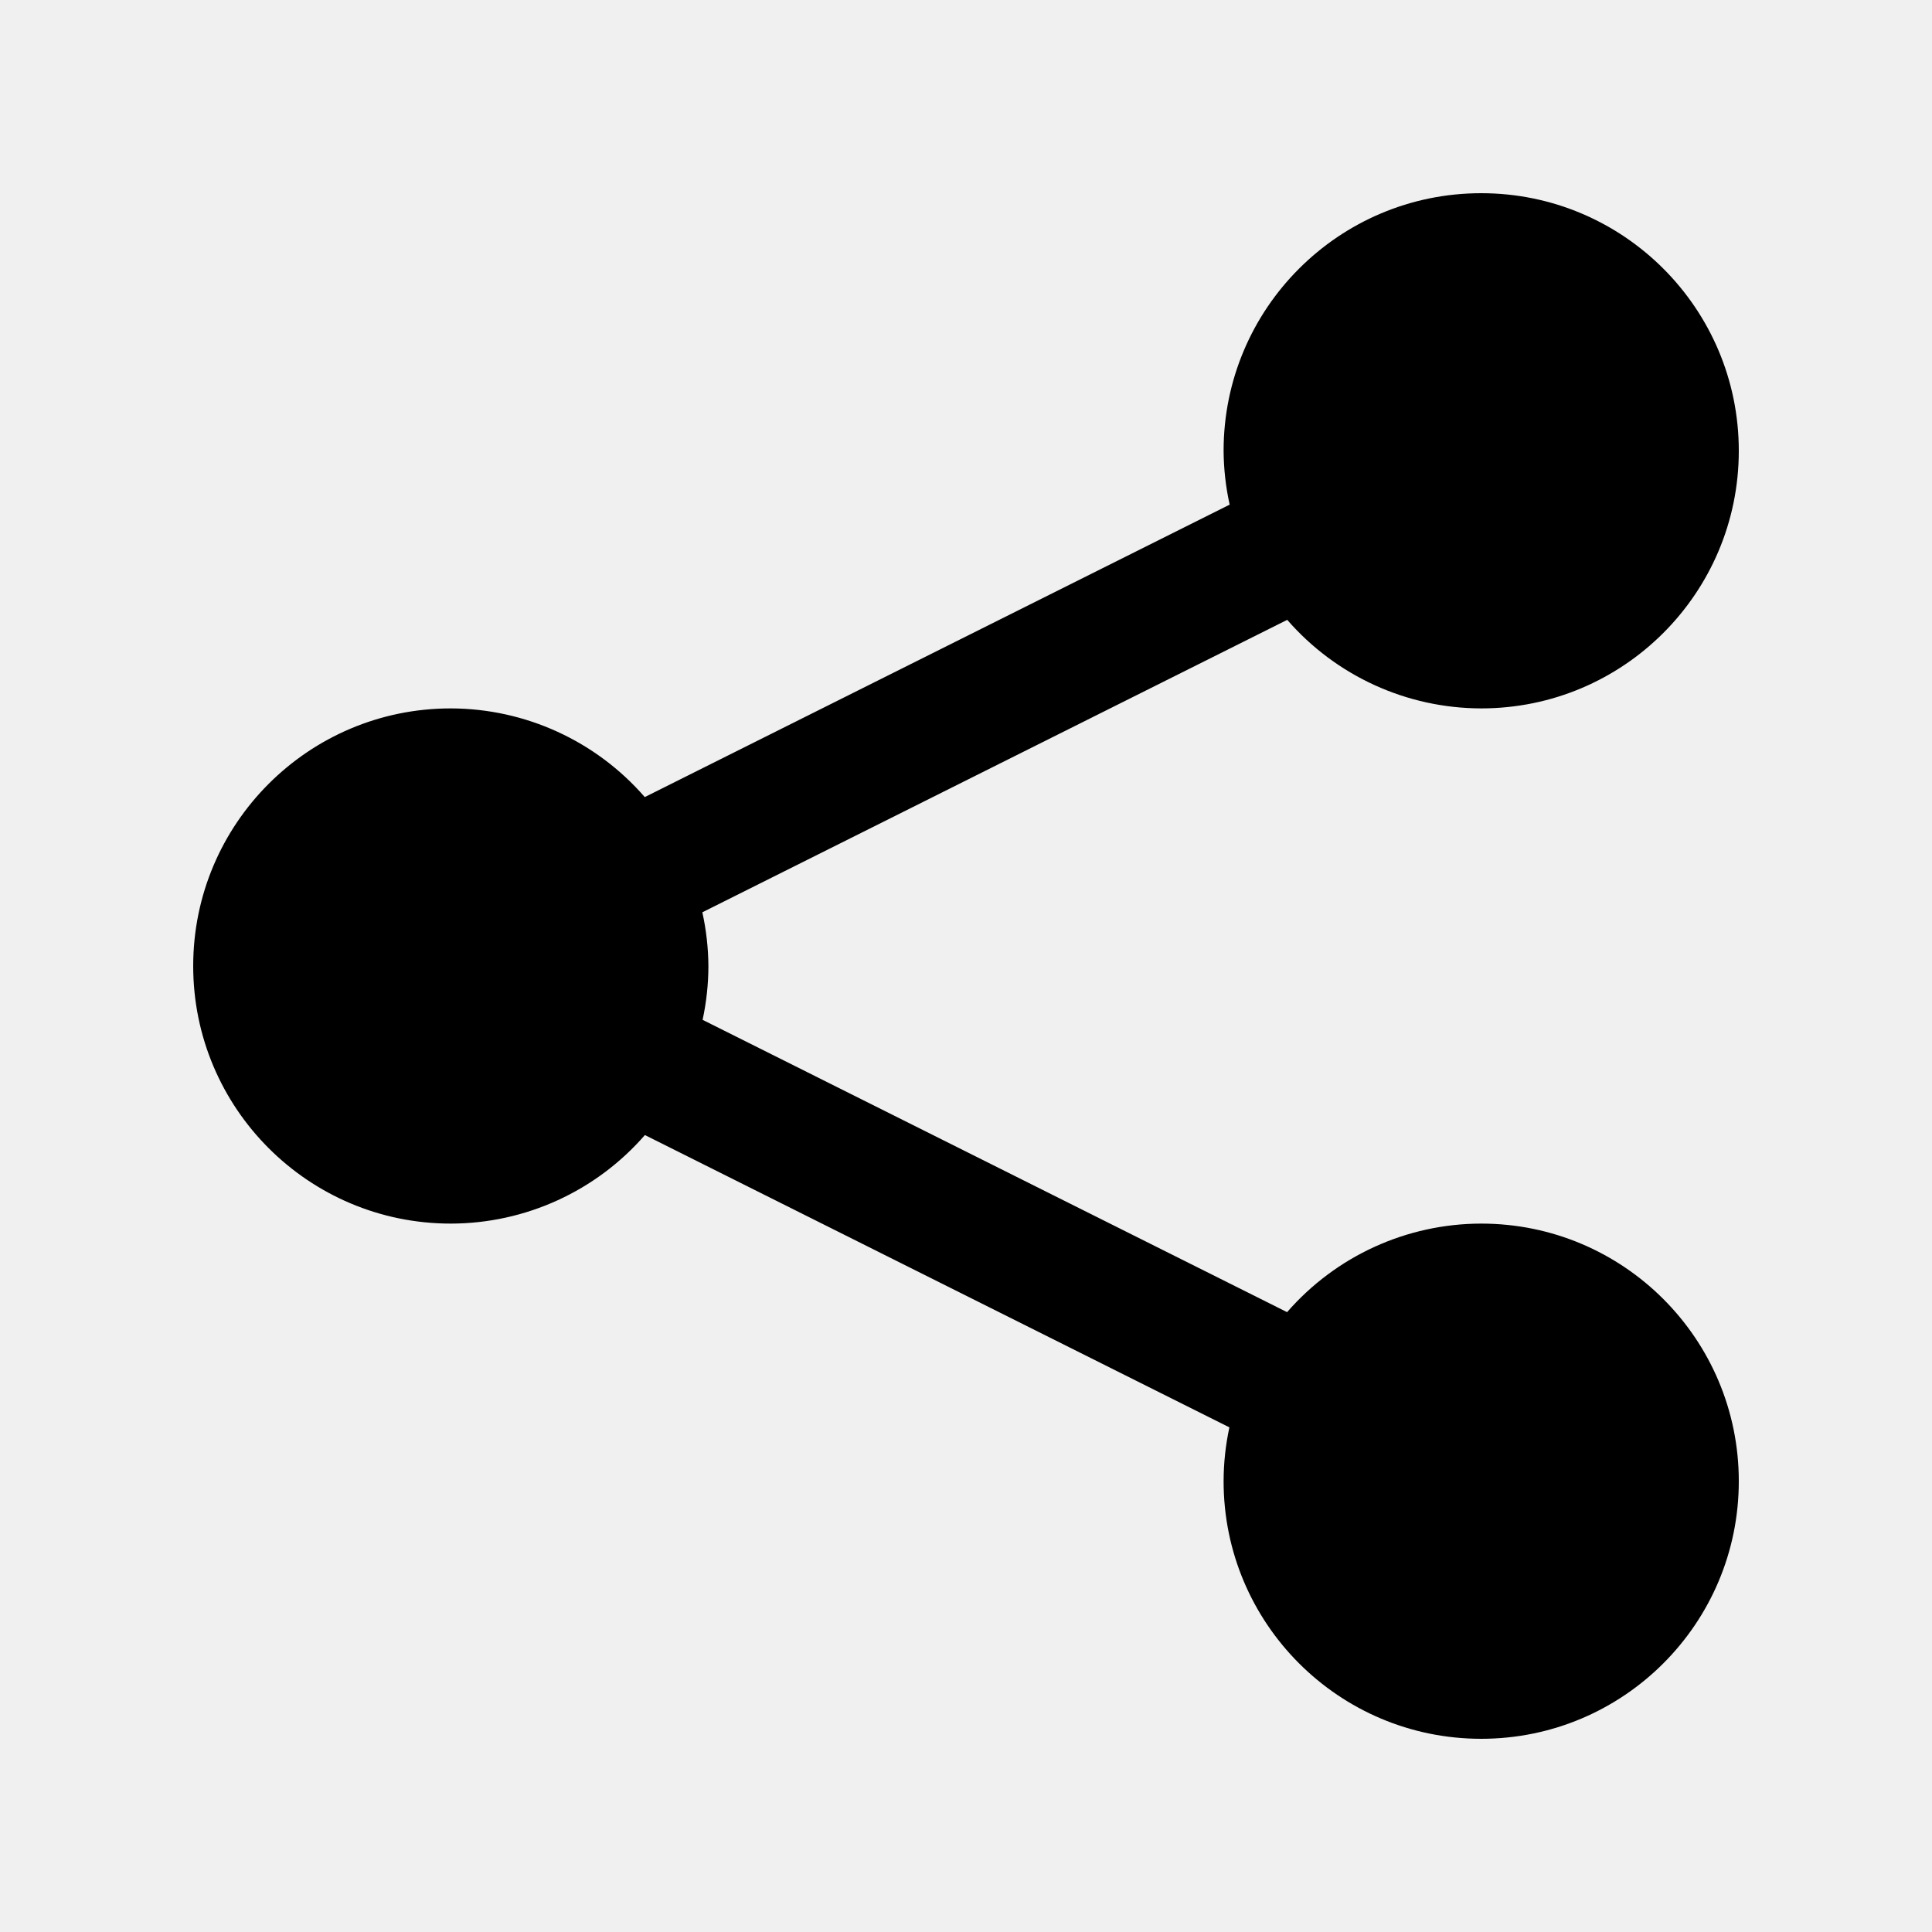
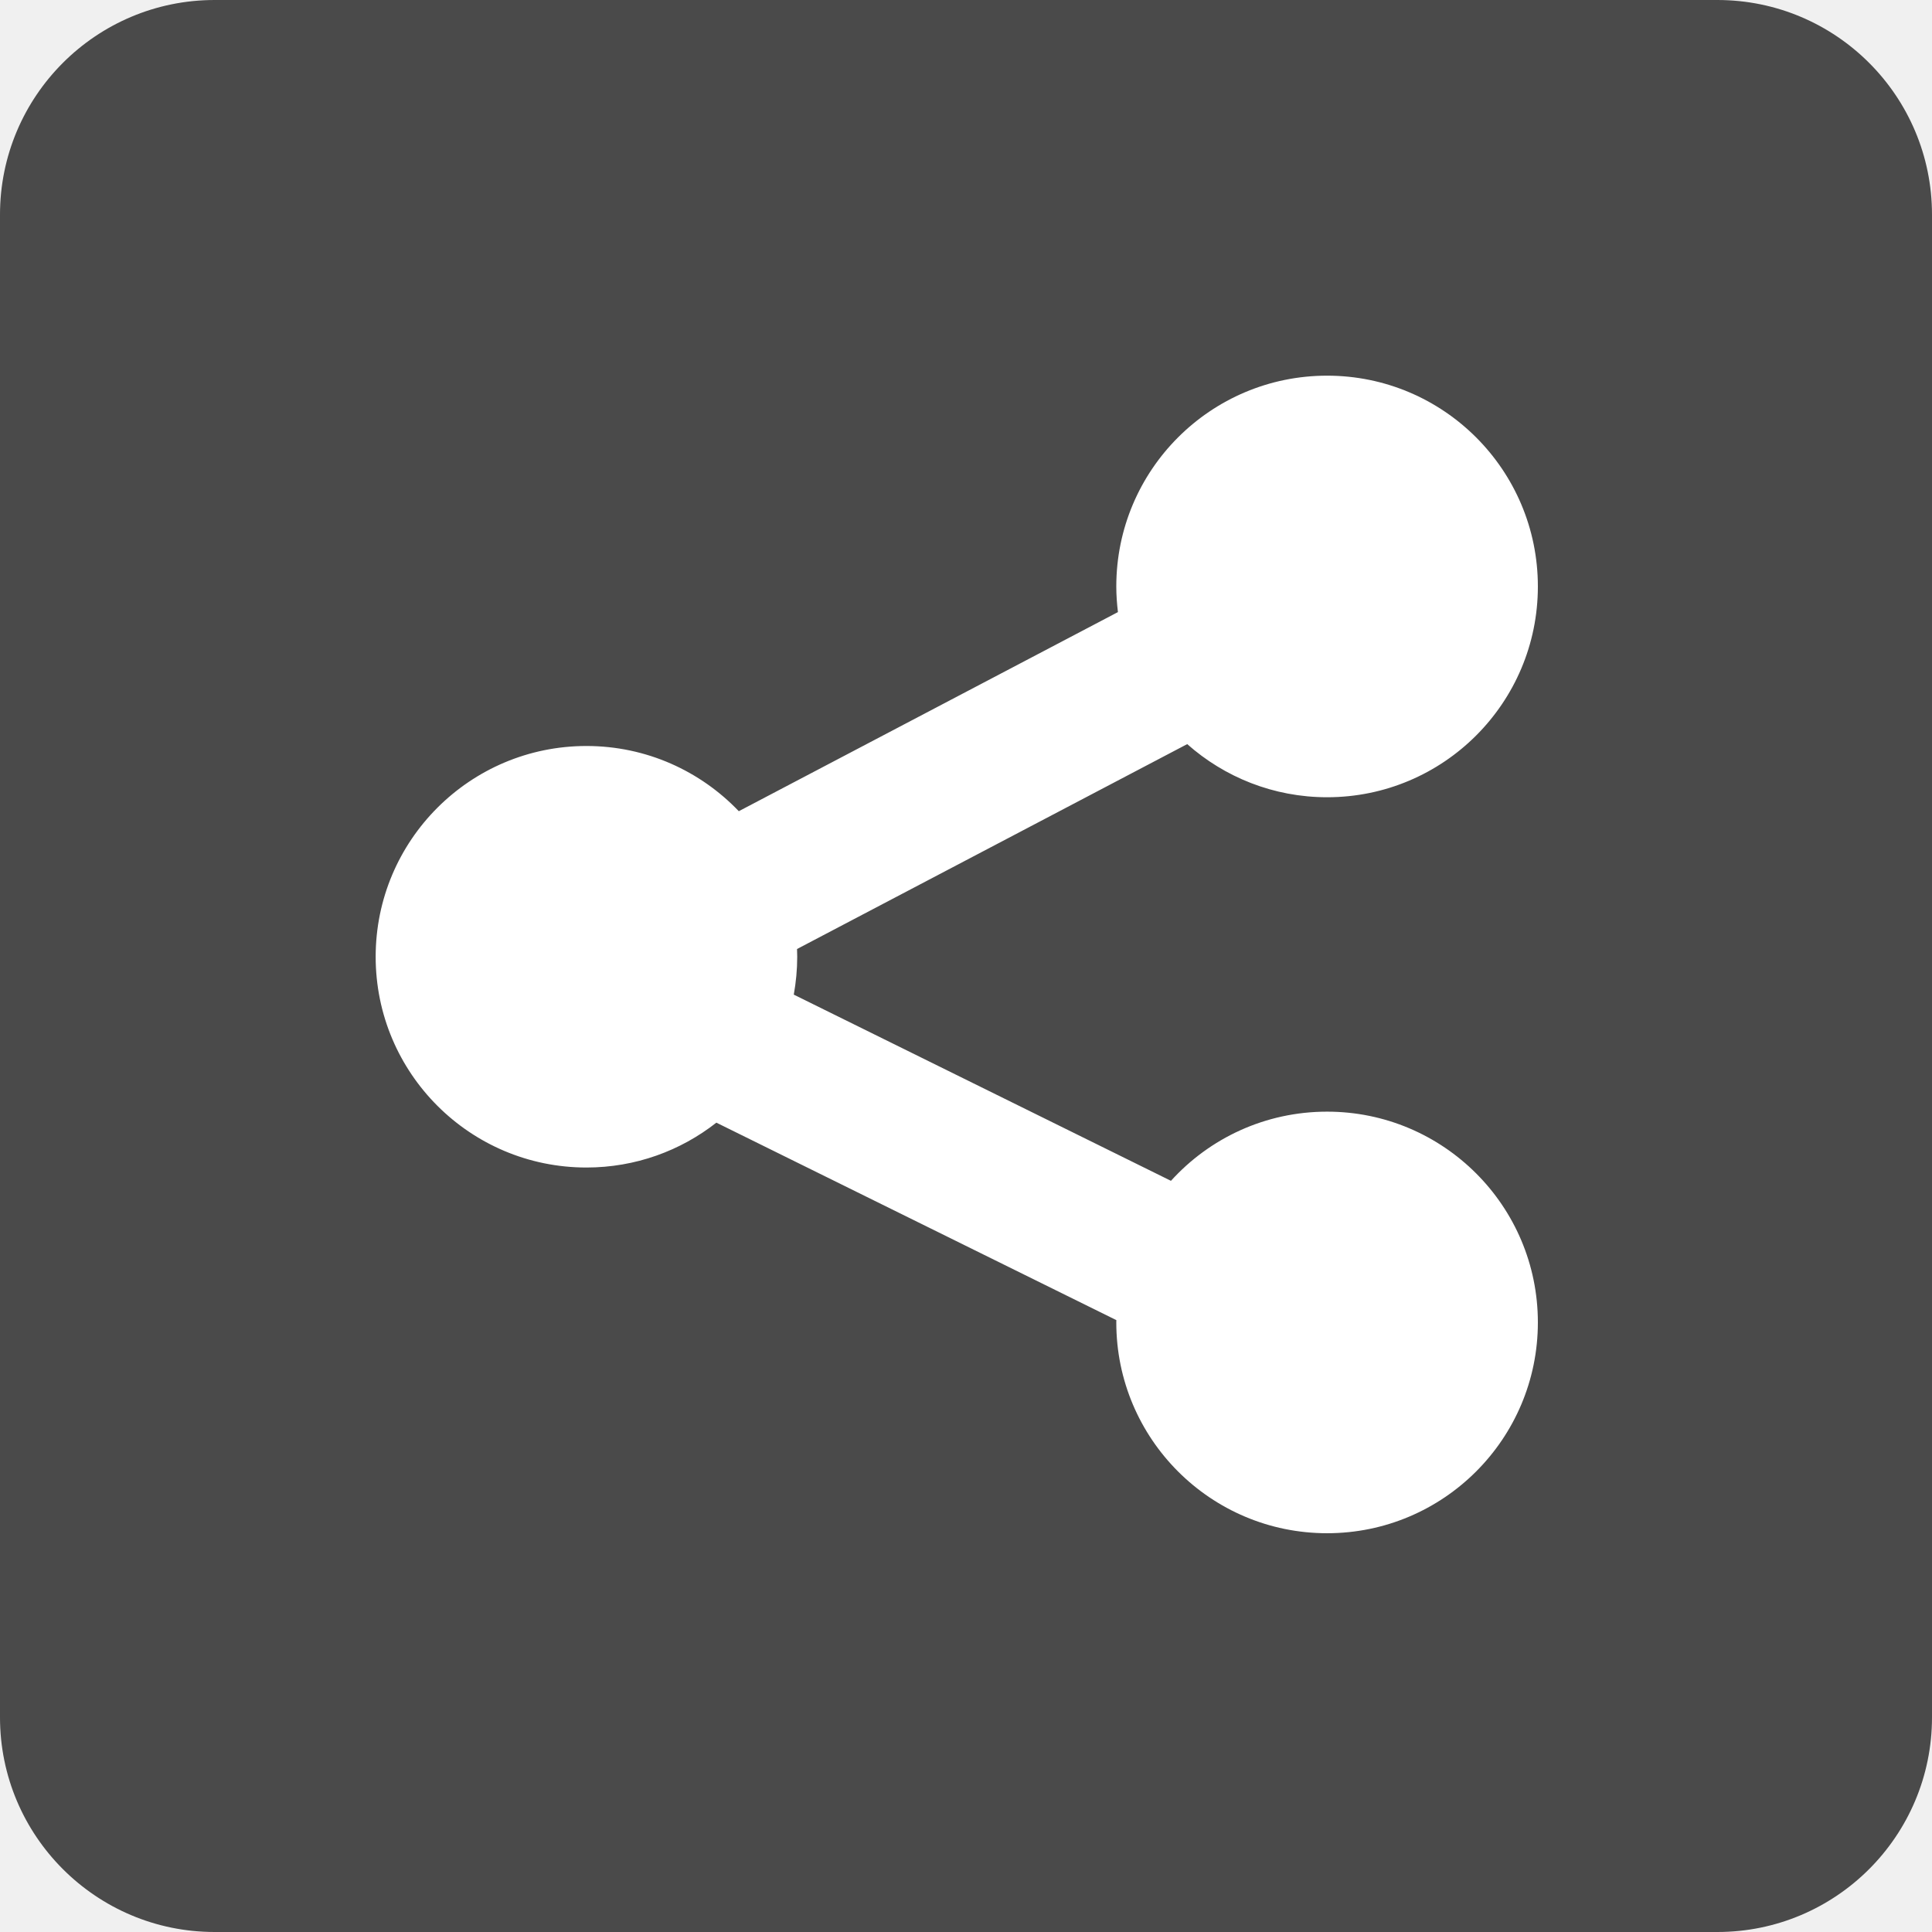
- <svg xmlns="http://www.w3.org/2000/svg" fill="#000000" viewBox="0 0 30 30" width="480px" height="480px">
-   <path d="M 23 3 A 4 4 0 0 0 19 7 A 4 4 0 0 0 19.094 7.836 L 10.012 12.377 A 4 4 0 0 0 7 11 A 4 4 0 0 0 3 15 A 4 4 0 0 0 7 19 A 4 4 0 0 0 10.014 17.625 L 19.09 22.164 A 4 4 0 0 0 19 23 A 4 4 0 0 0 23 27 A 4 4 0 0 0 27 23 A 4 4 0 0 0 23 19 A 4 4 0 0 0 19.986 20.375 L 10.91 15.836 A 4 4 0 0 0 11 15 A 4 4 0 0 0 10.906 14.166 L 19.988 9.625 A 4 4 0 0 0 23 11 A 4 4 0 0 0 27 7 A 4 4 0 0 0 23 3 z" />
+ <svg xmlns="http://www.w3.org/2000/svg" viewBox="0 0 72 72" version="1.1">
+   <defs />
+   <g id="Page-1" stroke="none" stroke-width="1" fill="none" fill-rule="evenodd">
+     <g id="Social-Icons---Rounded" transform="translate(-40, -379)">
+       <g id="Share" transform="translate(40, 379)">
+         <path d="M8,72 L64,72 C68.418,72 72,68.418 72,64 L72,8 C72,3.582 68.418,-8.11624501e-16 64,0 L8,0 C3.582,8.11624501e-16 -5.41083001e-16,3.582 0,8 L0,64 C5.41083001e-16,68.418 3.582,72 8,72 Z" id="Rounded" fill="#4A4A4A" />
+         <path d="M21.855,43.51 C23.681,43.51 25.363,42.885 26.697,41.838 L41.603,49.197 C41.603,49.227 41.601,49.254 41.601,49.283 C41.601,53.621 45.119,57.139 49.457,57.139 C53.794,57.139 57.312,53.621 57.312,49.283 C57.312,44.946 53.794,41.428 49.457,41.428 C47.148,41.428 45.074,42.422 43.638,44.006 L29.582,37.067 C29.664,36.61 29.71,36.139 29.71,35.656 C29.71,35.559 29.707,35.463 29.703,35.367 L44.244,27.731 C45.632,28.961 47.457,29.711 49.457,29.711 C53.796,29.711 57.312,26.194 57.312,21.856 C57.312,17.516 53.794,14 49.457,14 C45.119,14 41.601,17.516 41.601,21.856 C41.601,22.18 41.625,22.498 41.662,22.811 L27.533,30.231 C26.103,28.735 24.089,27.801 21.855,27.801 C17.517,27.801 14,31.319 14,35.656 C14,39.994 17.517,43.51 21.855,43.51" fill="#FFFFFF" />
+       </g>
+     </g>
+   </g>
</svg>
